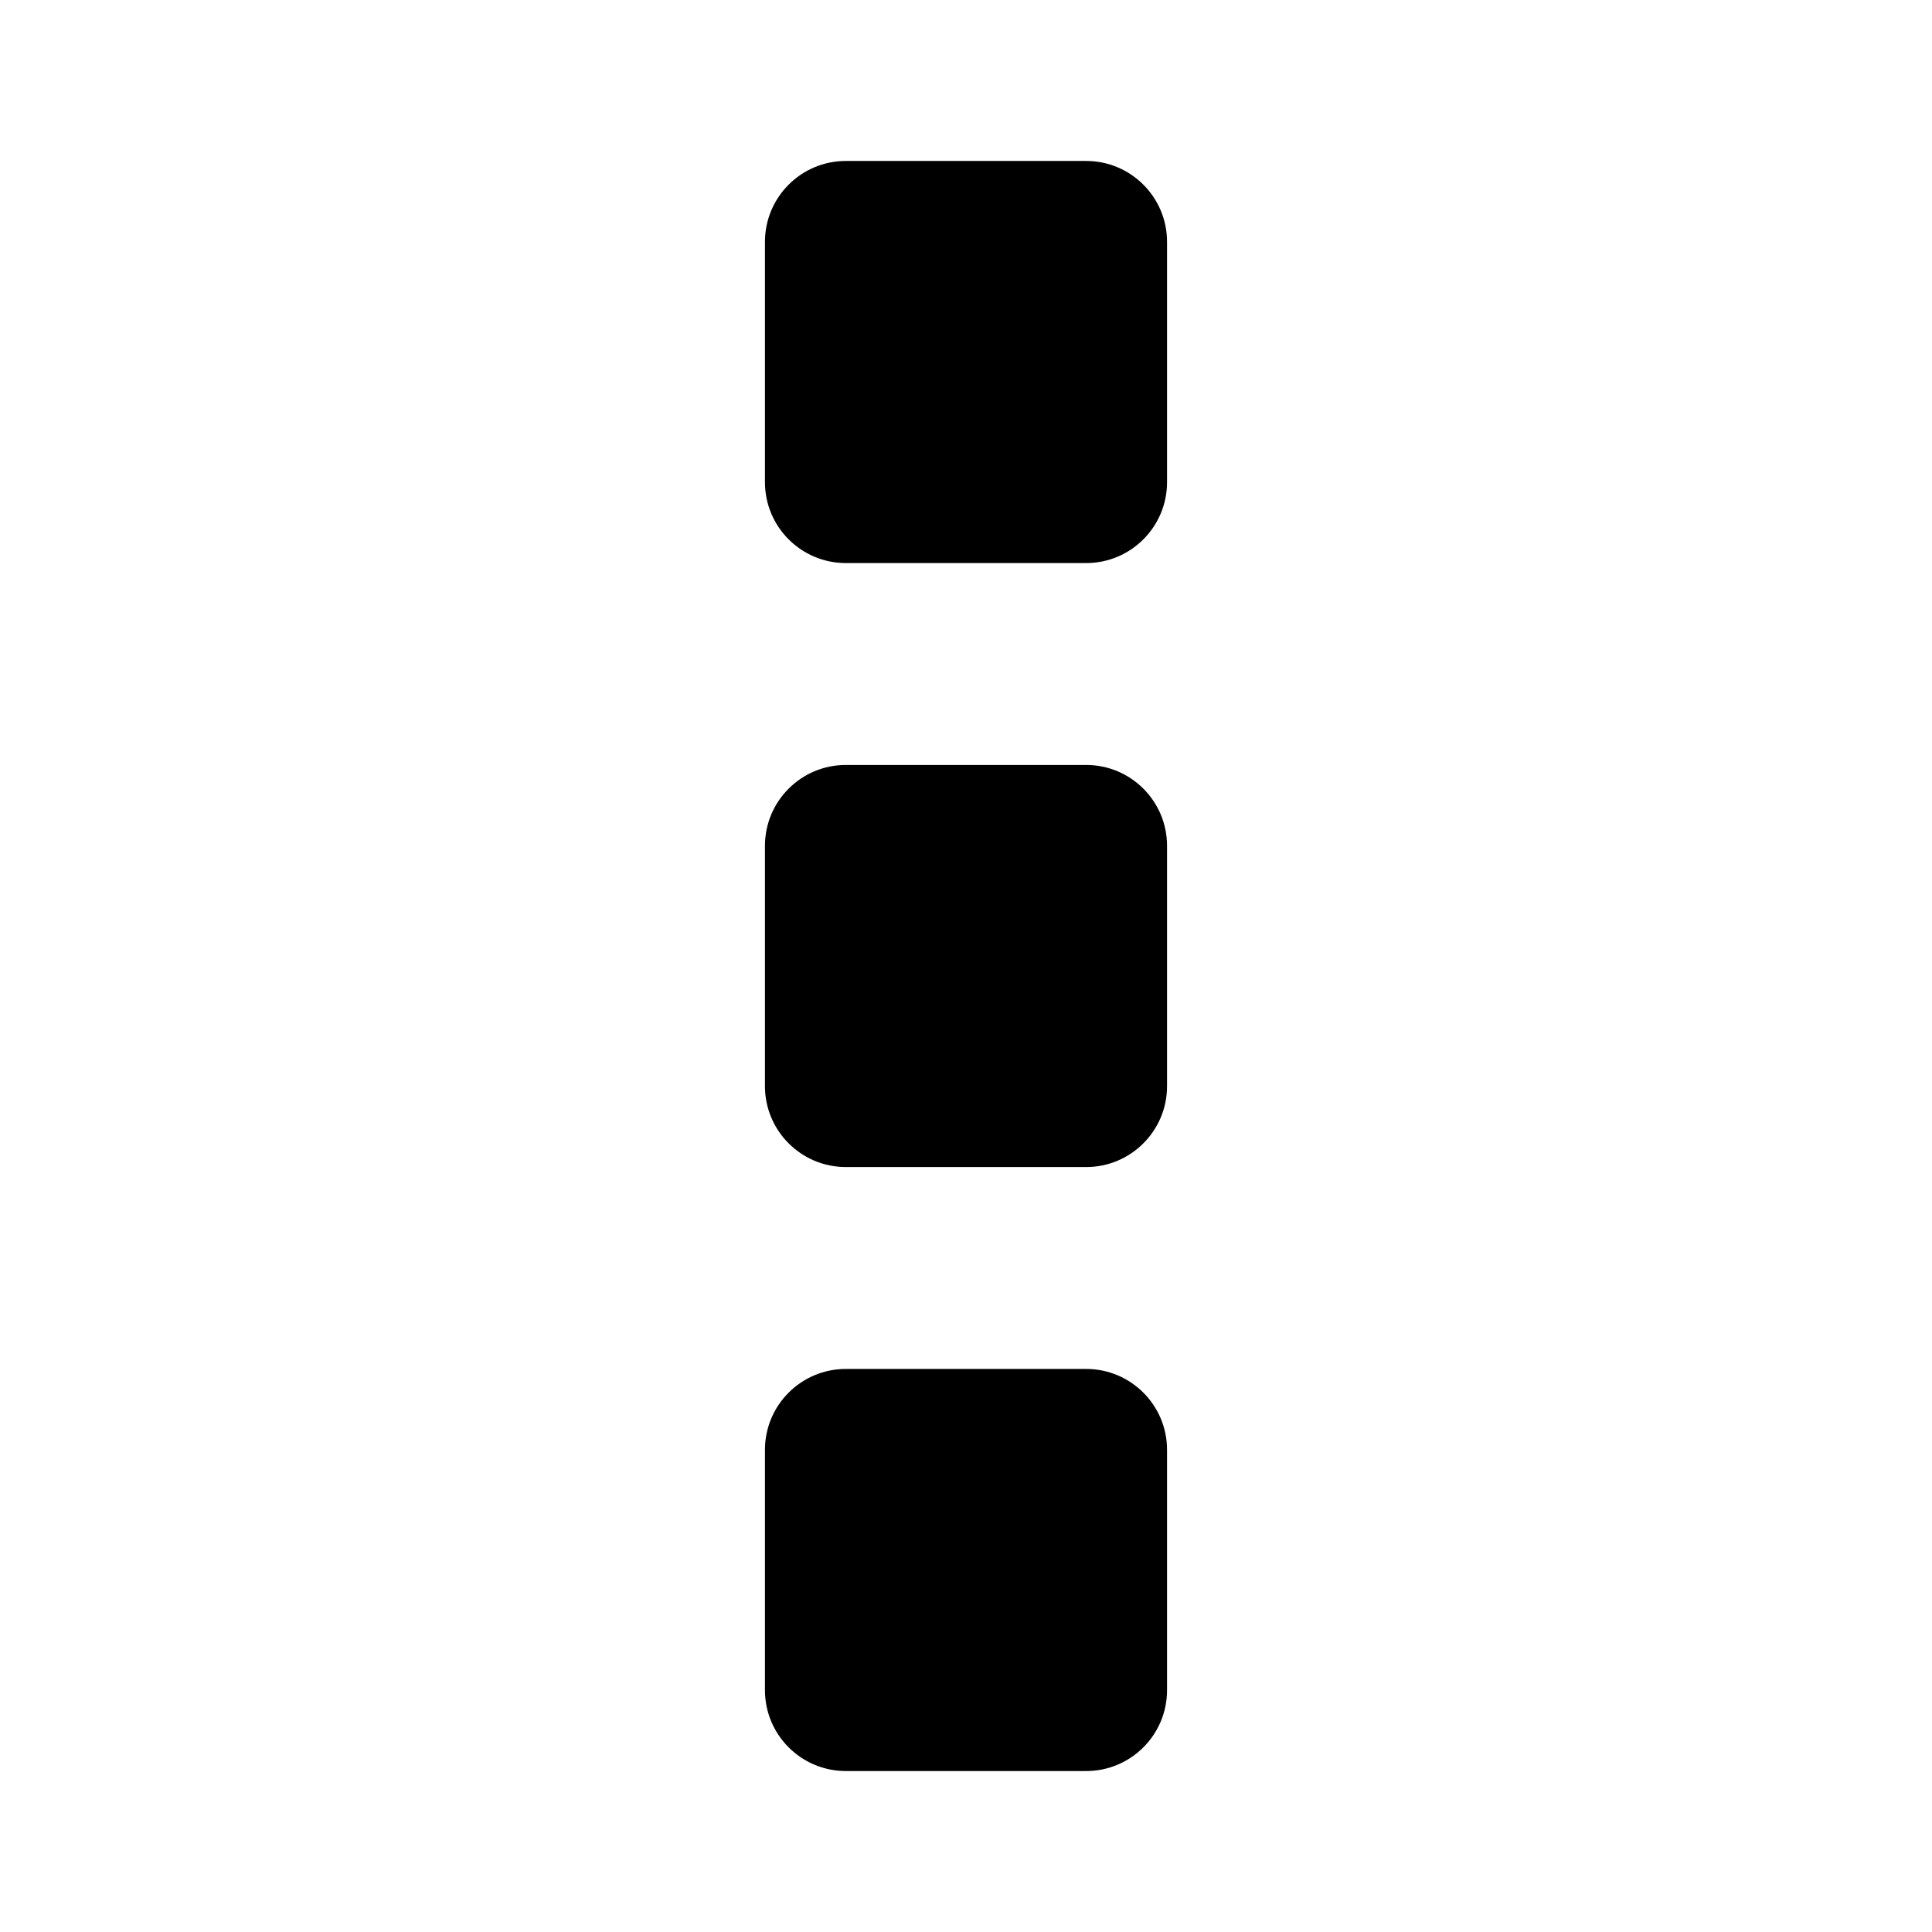
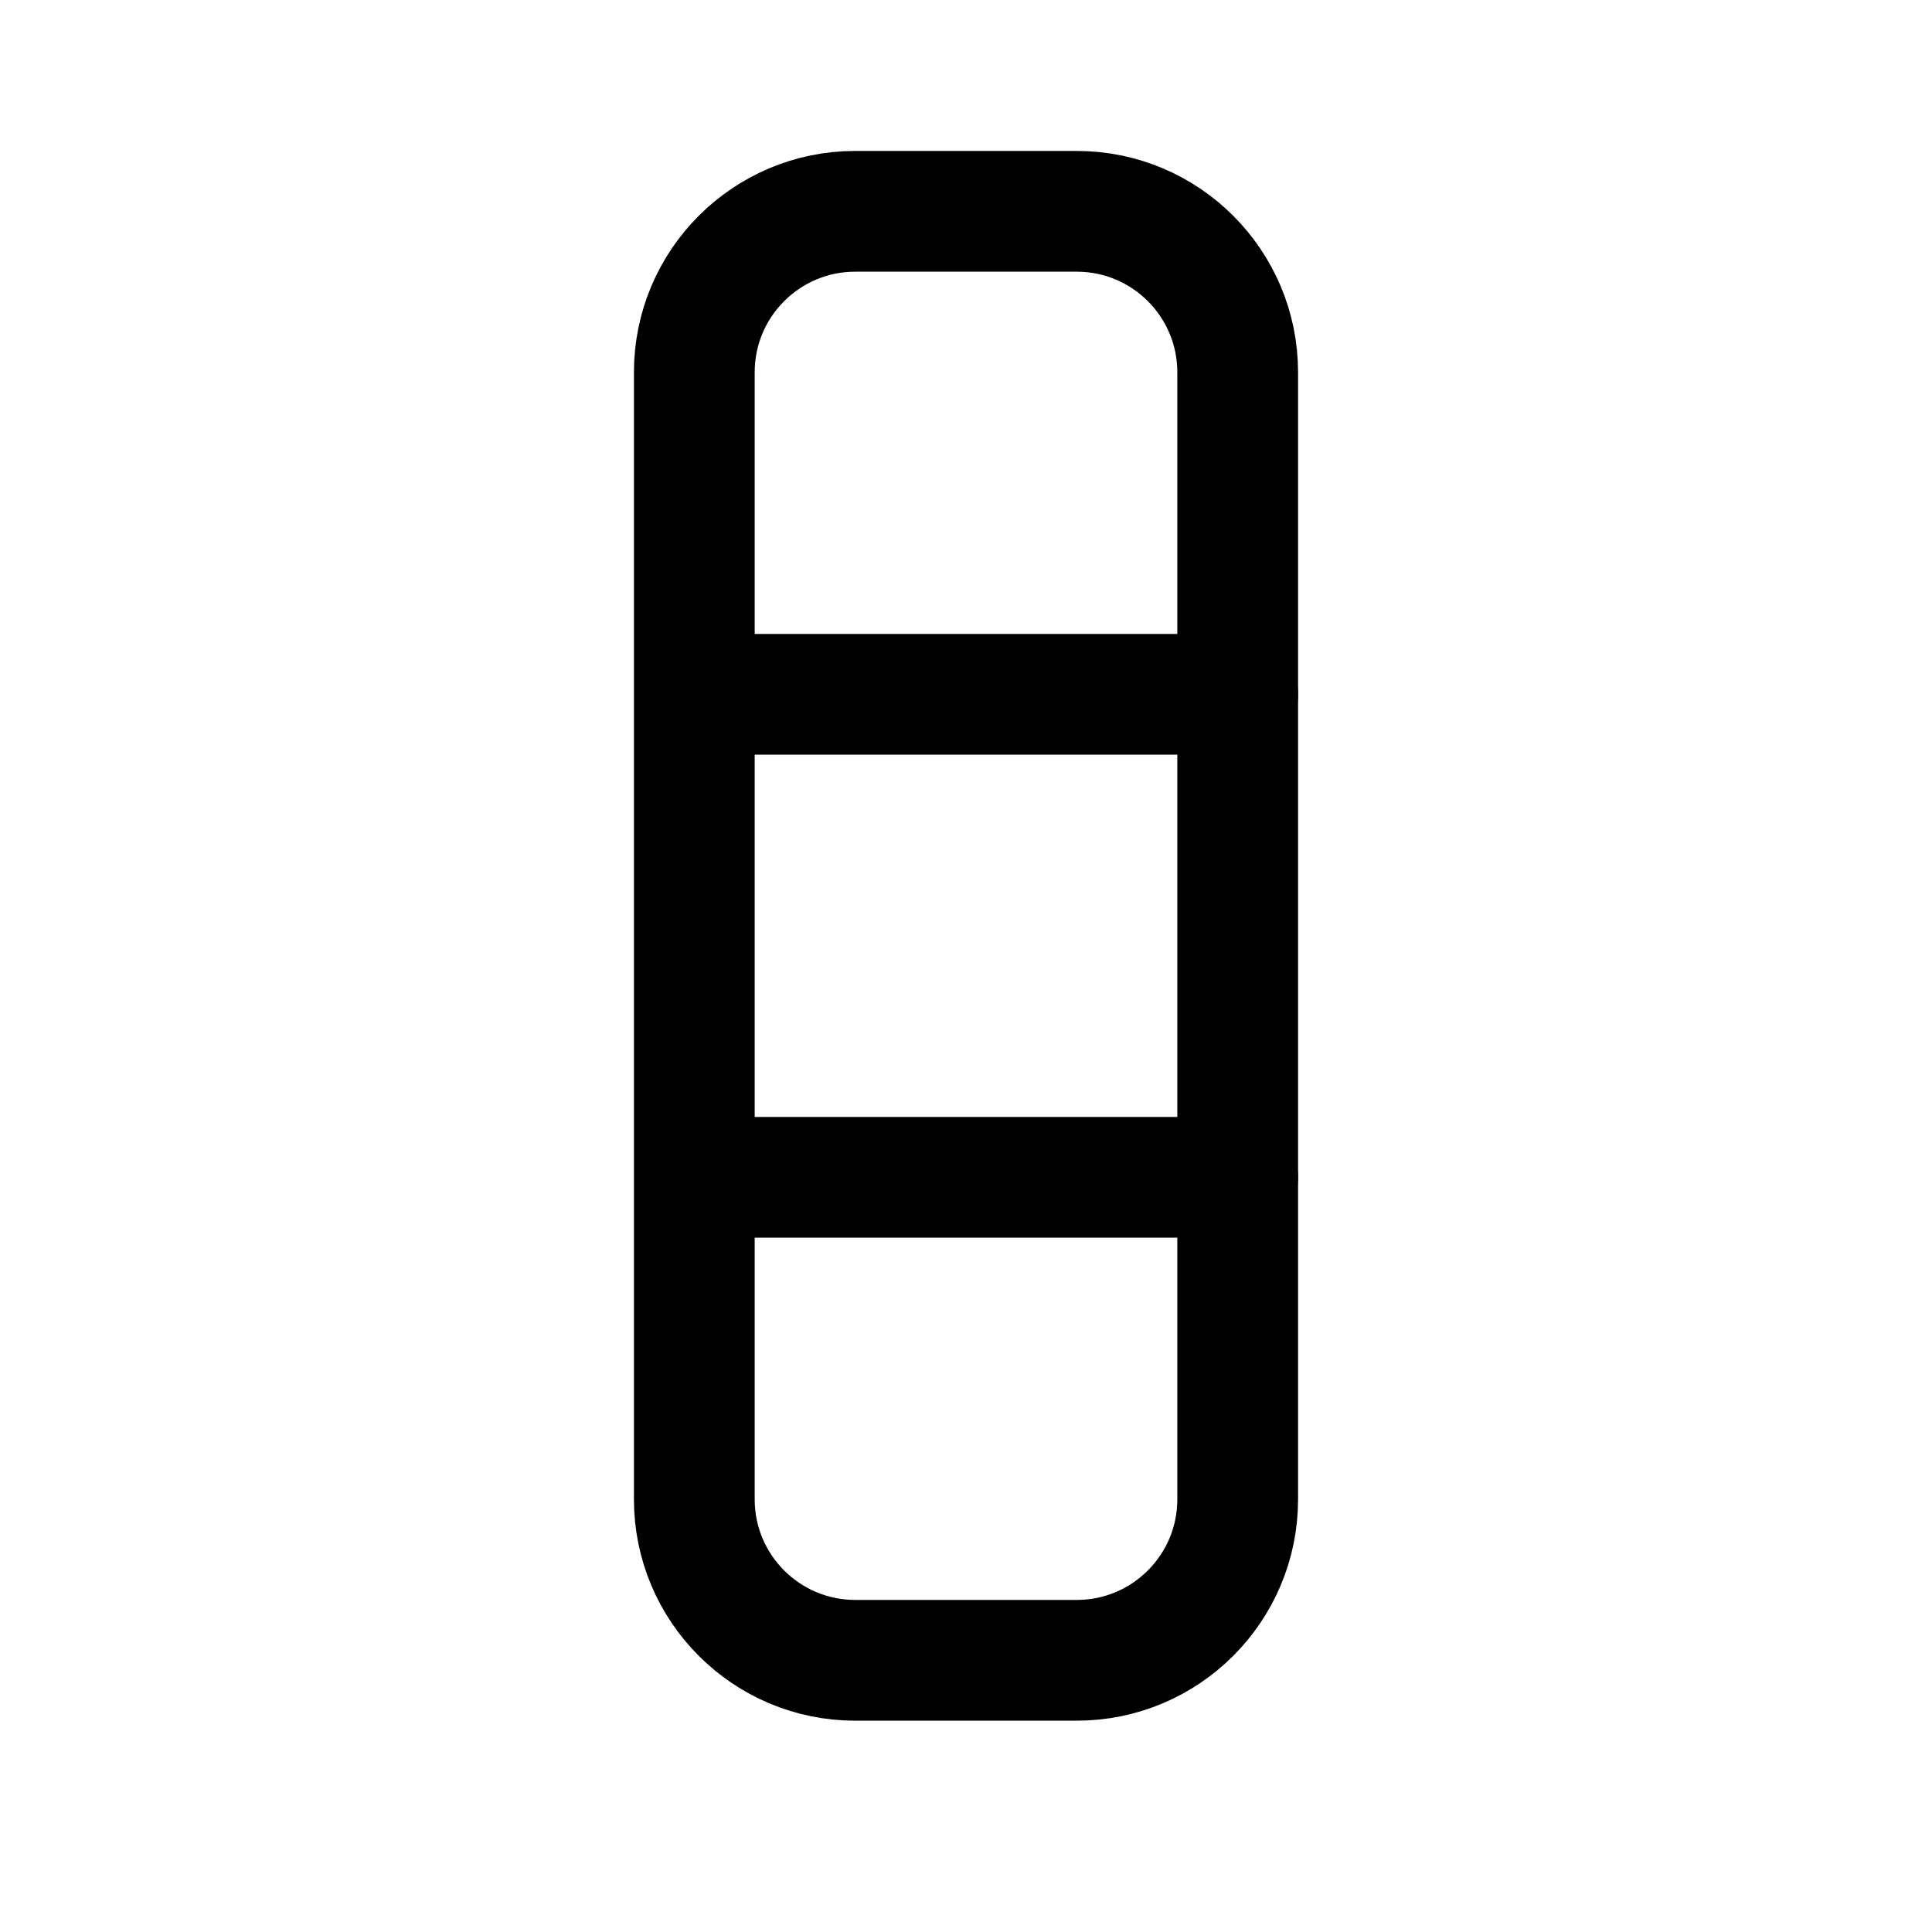
- <svg xmlns="http://www.w3.org/2000/svg" width="16" height="16" viewBox="0 0 16 16">
-   <path d="M6.335 2.003C6.335 1.633 6.635 1.333 7.005 1.333H8.995C9.365 1.333 9.665 1.633 9.665 2.003V3.993C9.665 4.363 9.365 4.663 8.995 4.663H7.005C6.635 4.663 6.335 4.363 6.335 3.993V2.003Z" />
-   <path d="M6.335 7.005C6.335 6.635 6.635 6.335 7.005 6.335H8.995C9.365 6.335 9.665 6.635 9.665 7.005V8.995C9.665 9.365 9.365 9.665 8.995 9.665H7.005C6.635 9.665 6.335 9.365 6.335 8.995V7.005Z" />
-   <path d="M7.005 11.337C6.635 11.337 6.335 11.637 6.335 12.007V13.997C6.335 14.367 6.635 14.667 7.005 14.667H8.995C9.365 14.667 9.665 14.367 9.665 13.997V12.007C9.665 11.637 9.365 11.337 8.995 11.337H7.005Z" />
+ <svg xmlns="http://www.w3.org/2000/svg" width="16" height="16" viewBox="0 0 16 16" fill="none">
+   <path d="M10.25 12.417L10.25 3.083C10.25 2.347 9.653 1.75 8.917 1.75L7.083 1.75C6.347 1.75 5.75 2.347 5.75 3.083L5.75 12.417C5.75 13.153 6.347 13.75 7.083 13.75L8.917 13.75C9.653 13.75 10.25 13.153 10.25 12.417Z" stroke="currentColor" stroke-linecap="round" stroke-linejoin="round" />
+   <path d="M10.25 5.75L6.25 5.75" stroke="currentColor" stroke-linecap="round" stroke-linejoin="round" />
+   <path d="M10.25 9.75L6.25 9.75" stroke="currentColor" stroke-linecap="round" stroke-linejoin="round" />
</svg>
